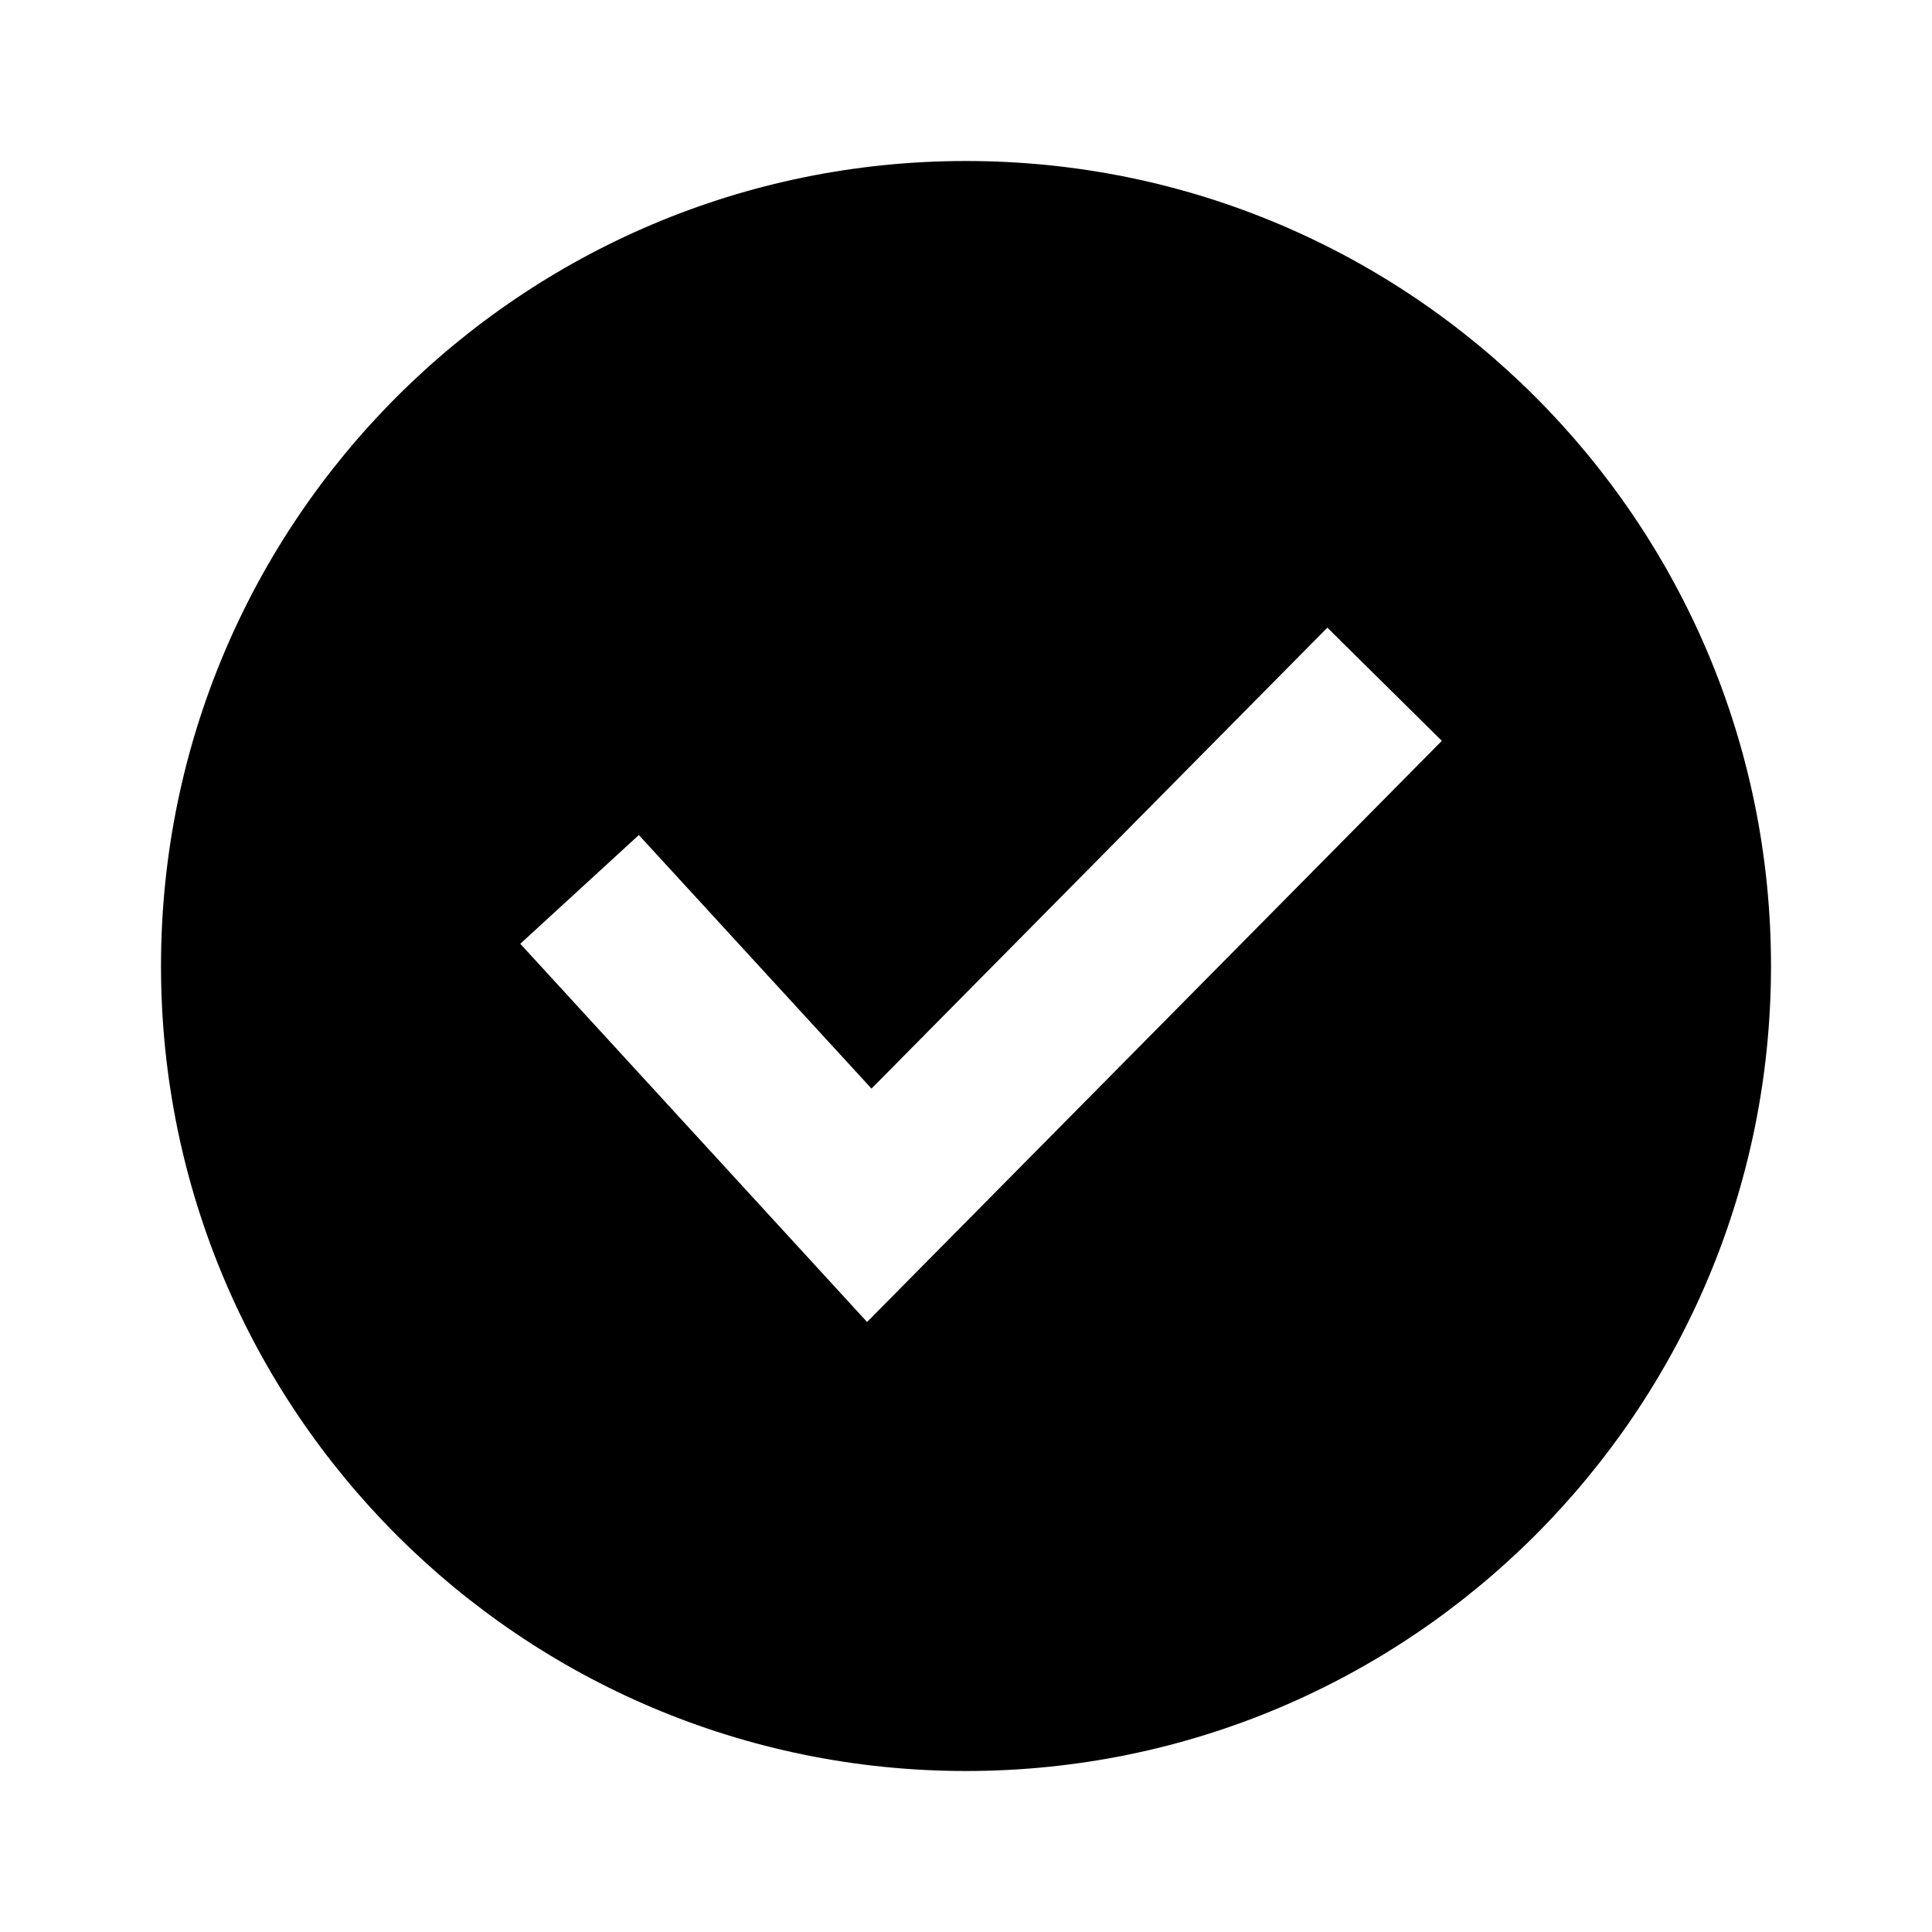
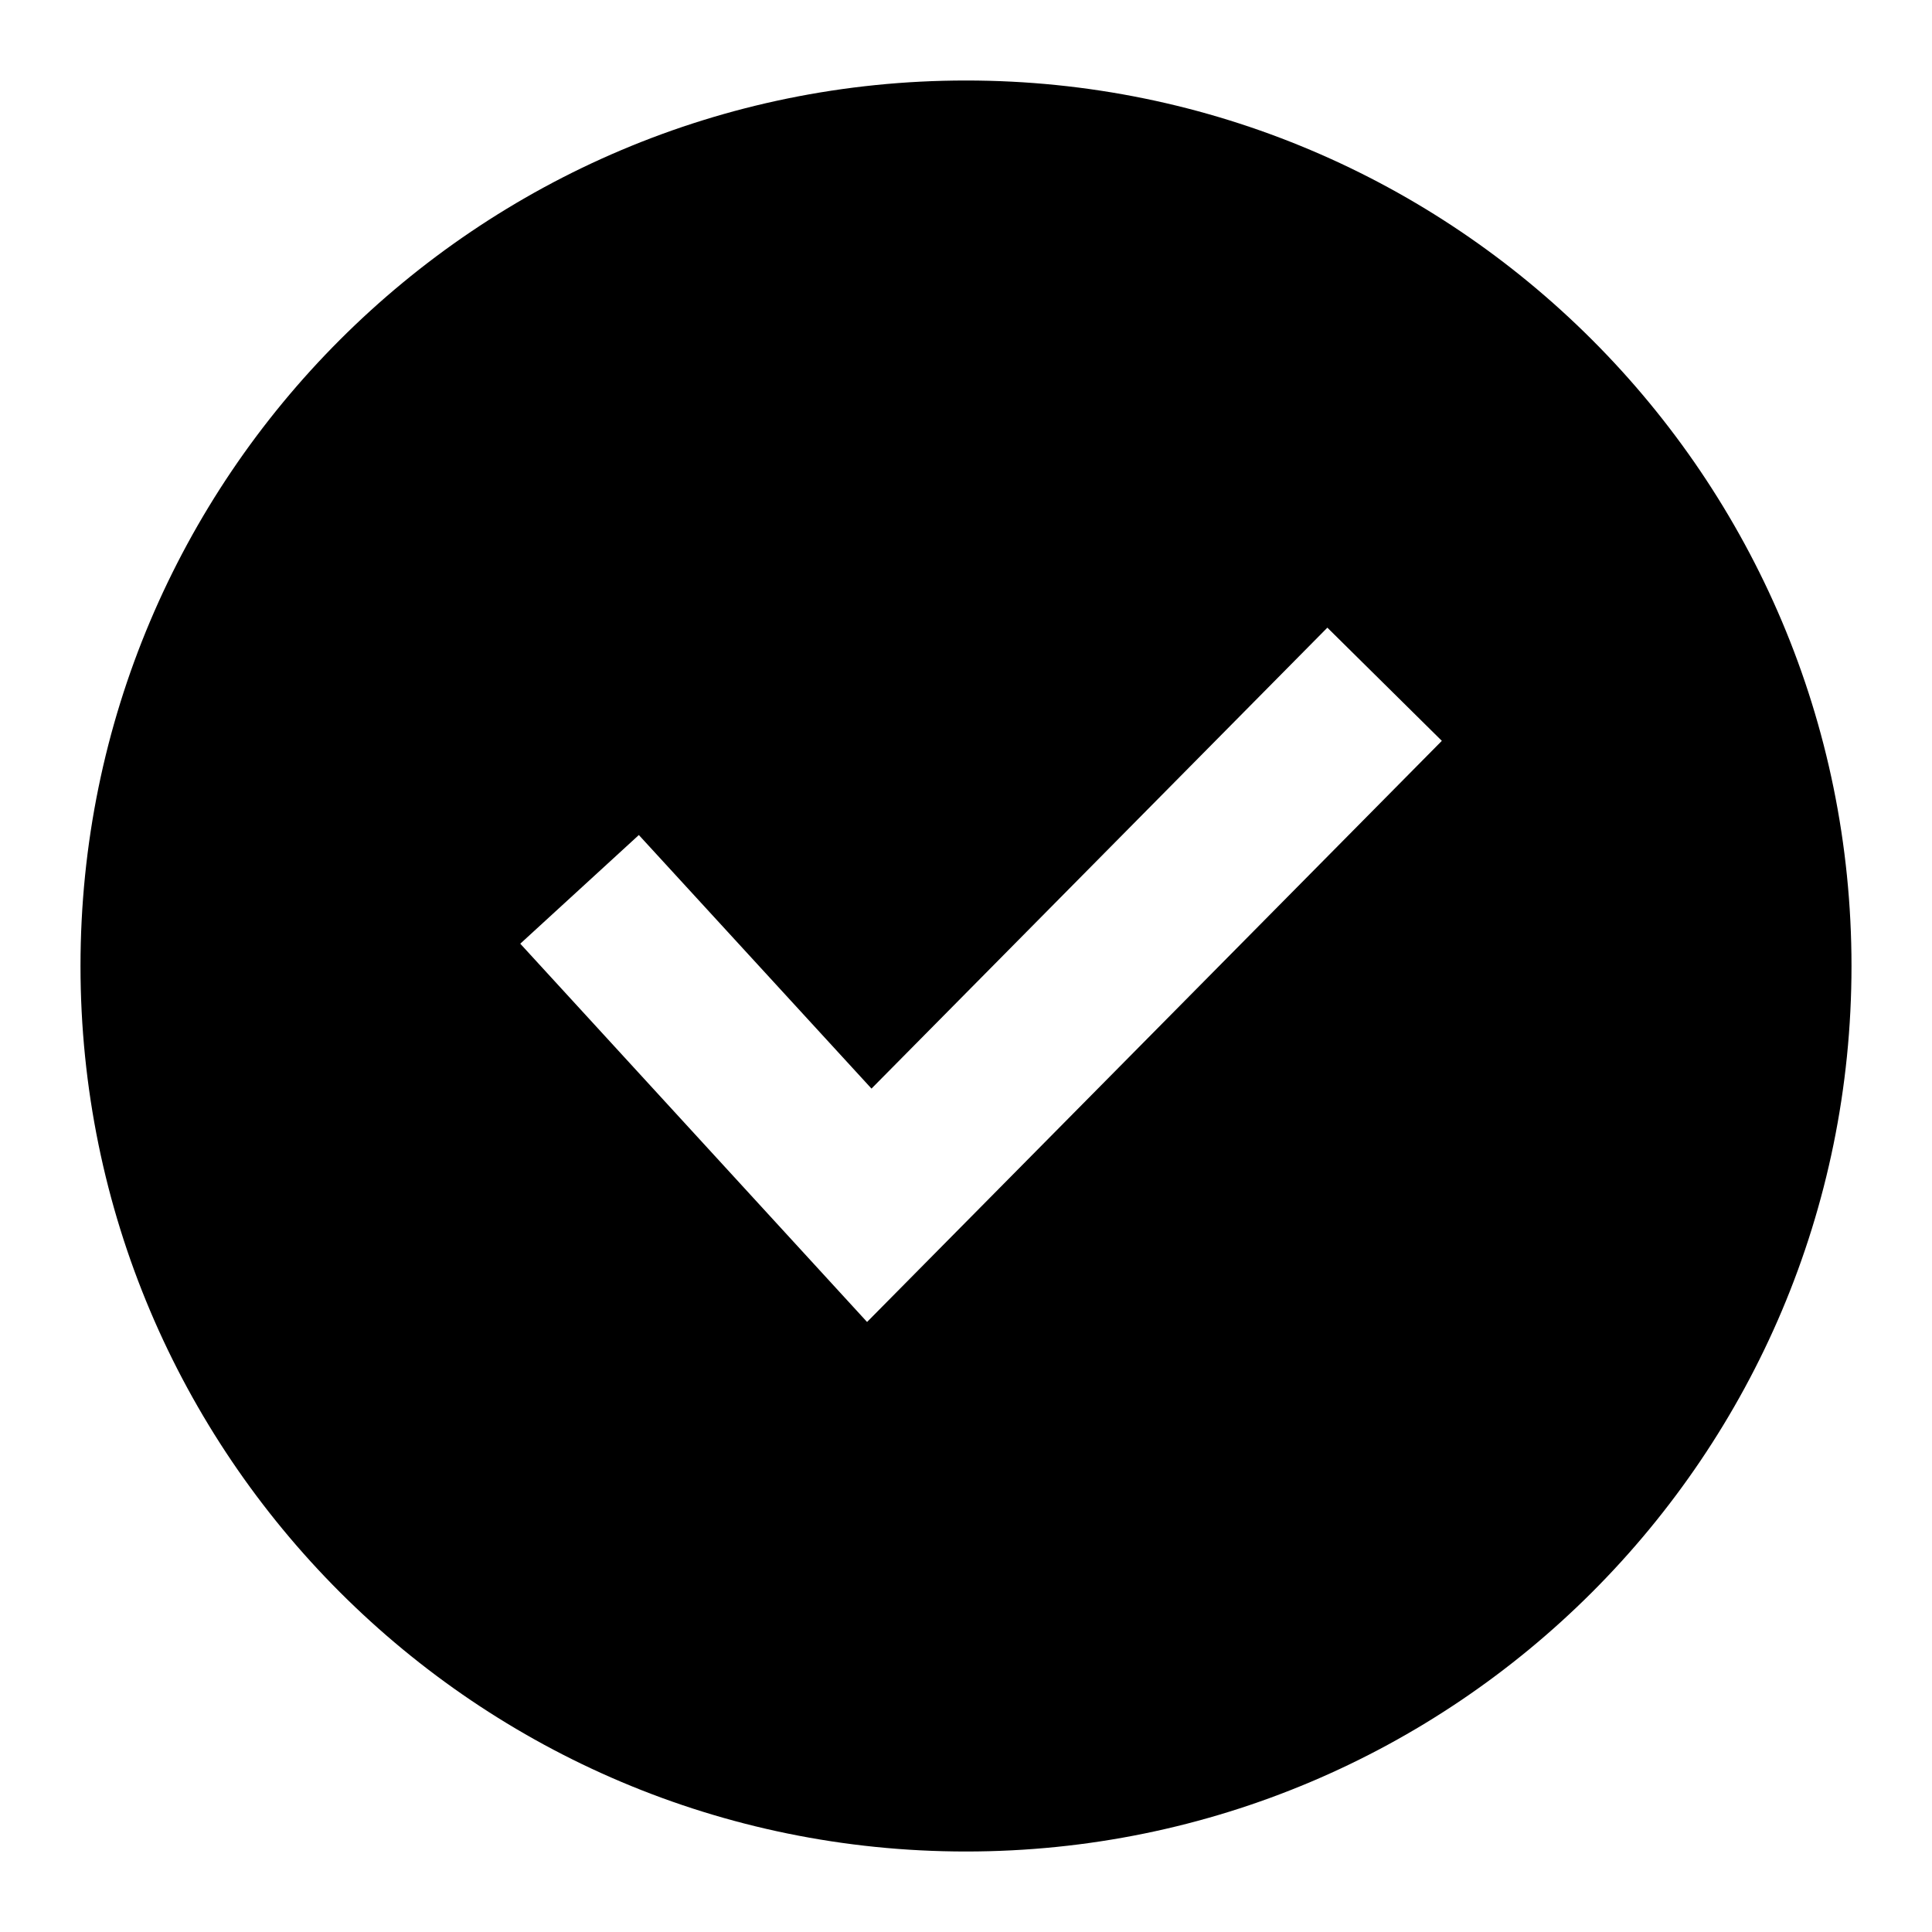
<svg xmlns="http://www.w3.org/2000/svg" width="24" height="24" fill="none" viewBox="0 0 24 24">
-   <path fill="currentColor" fill-rule="evenodd" d="M12 22c5.523 0 10-4.477 10-10S17.523 2 12 2 2 6.477 2 12s4.477 10 10 10zm-1.229-5.578 7.14-7.219-1.422-1.406-5.663 5.726-2.89-3.15-1.473 1.351 4.308 4.698z" clip-rule="evenodd" />
+   <path fill="currentColor" d="M12 1c6.075 0 11 4.925 11 11s-4.925 11-11 11S1 18.075 1 12 5.925 1 12 1zm-1.174 12.523-2.89-3.15-1.473 1.35 4.308 4.699 7.14-7.219-1.422-1.406-5.663 5.726z" />
</svg>
